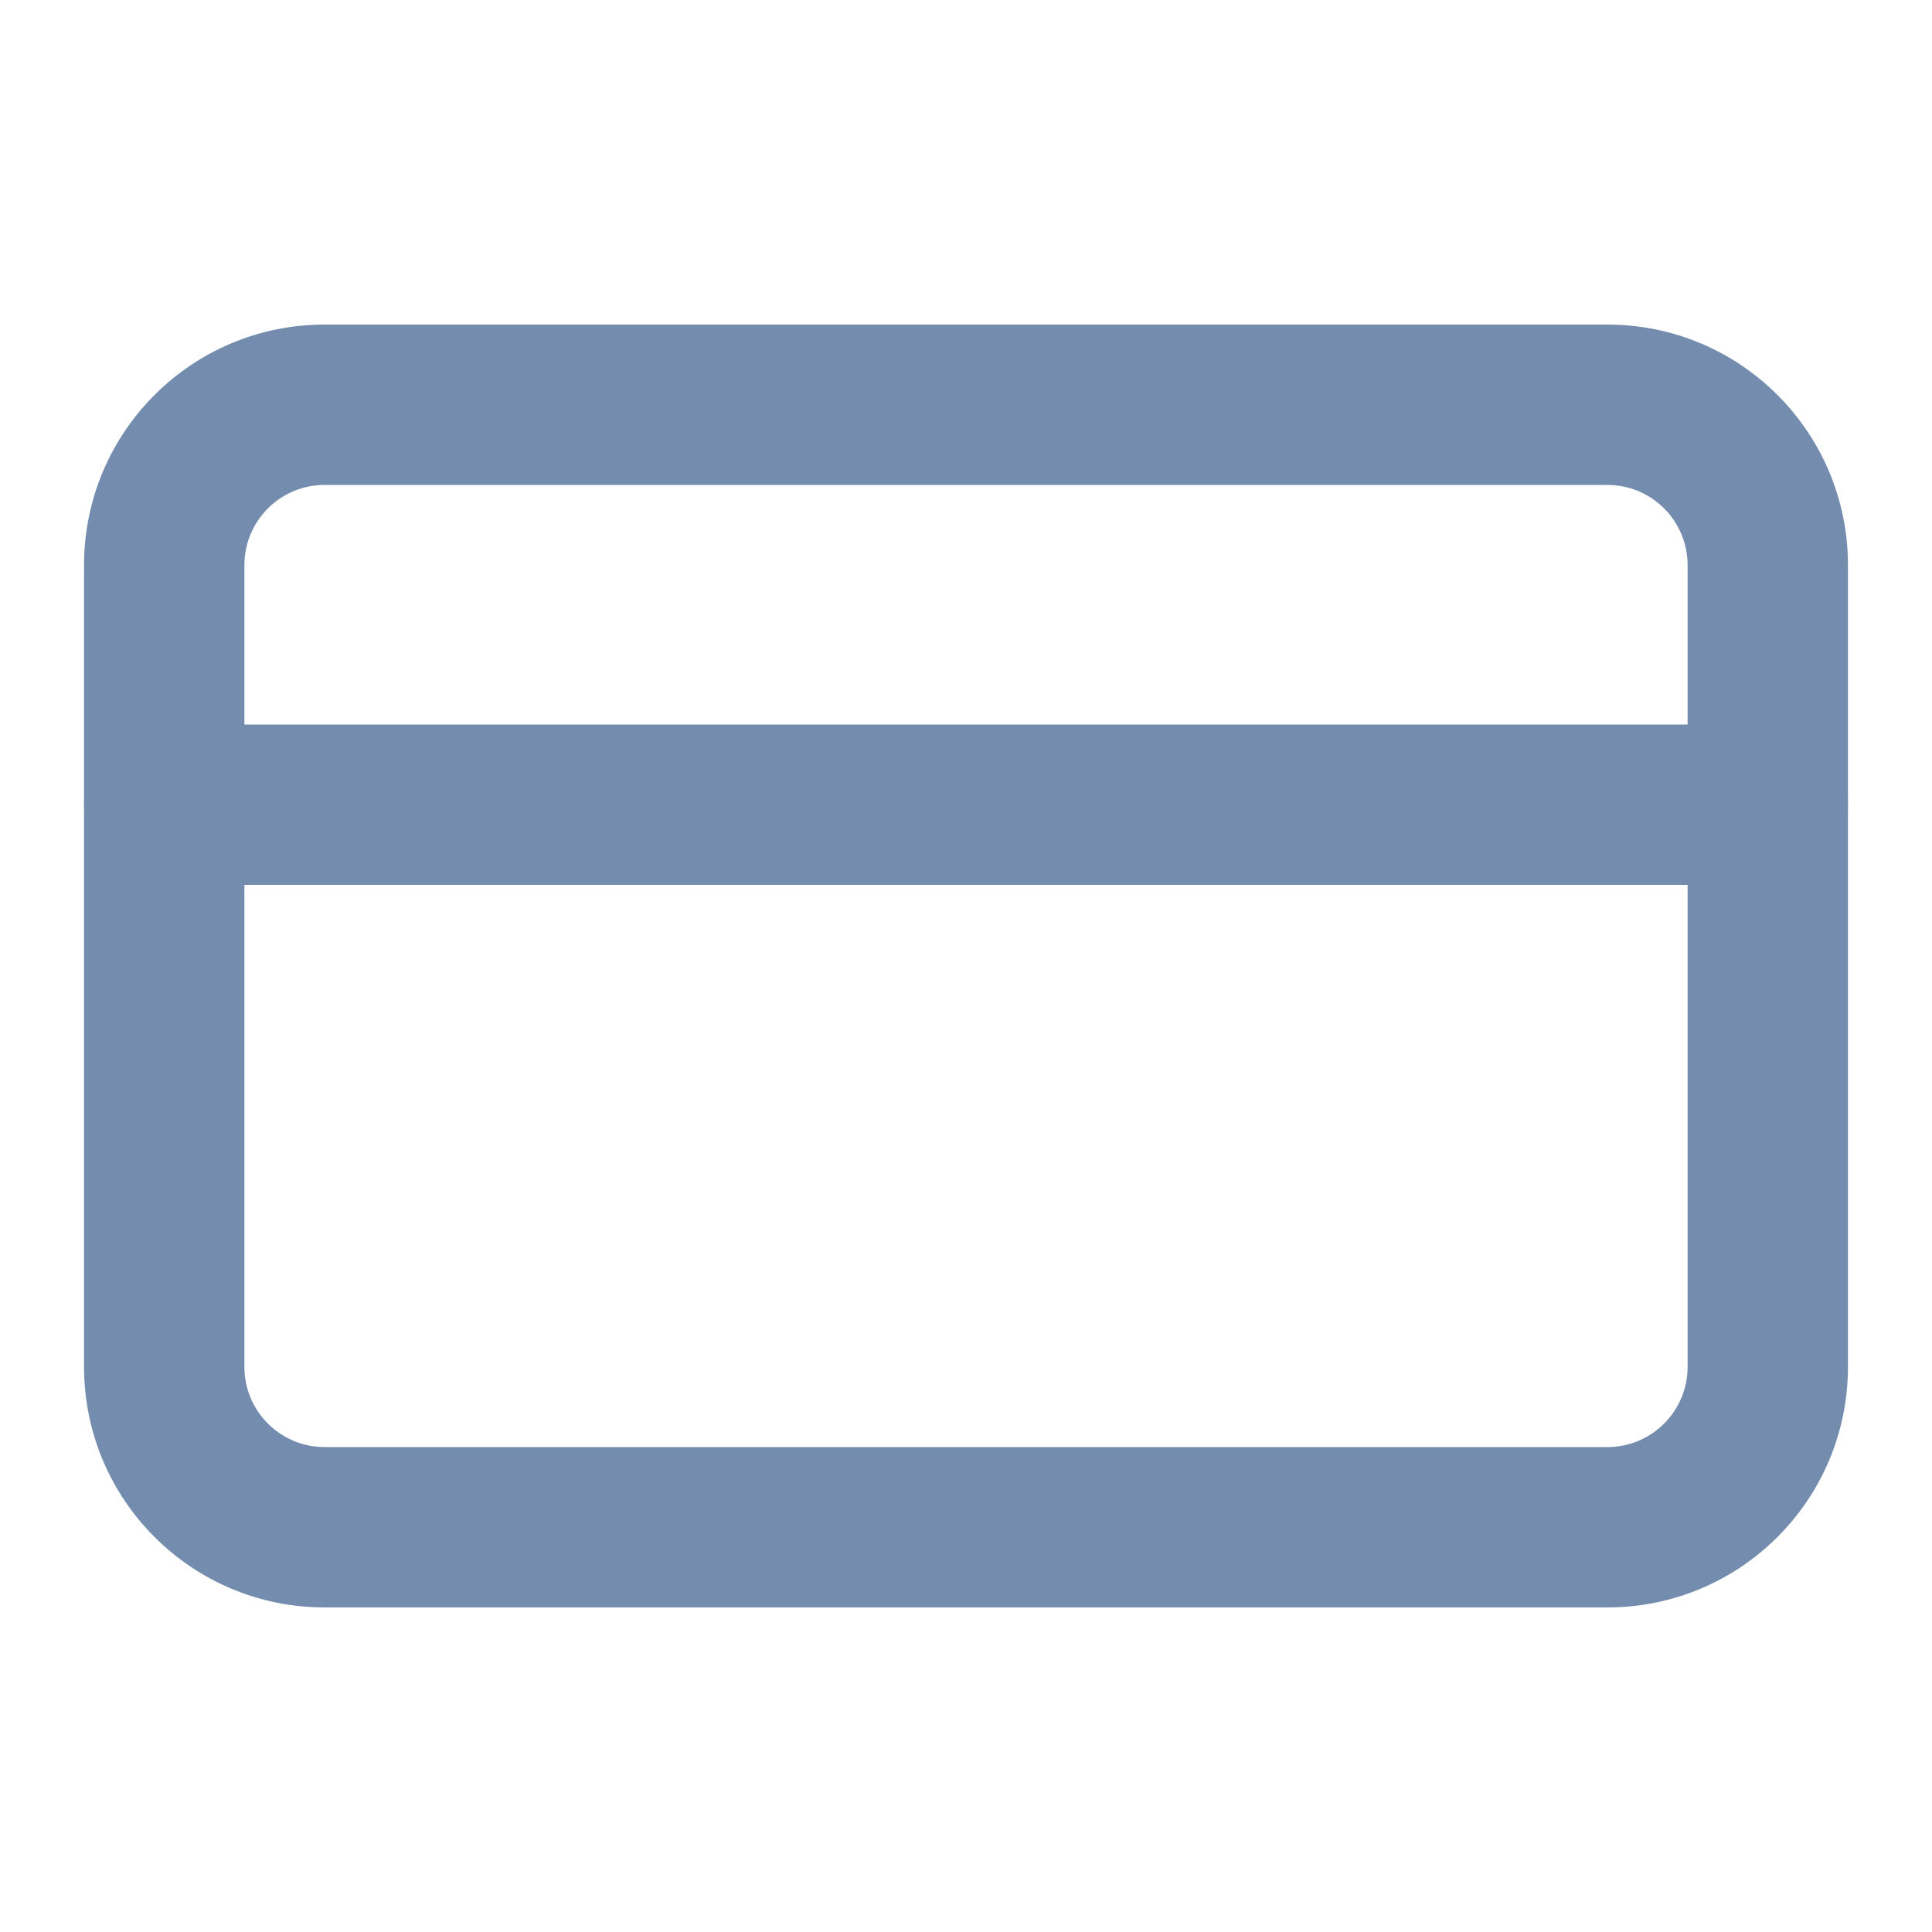
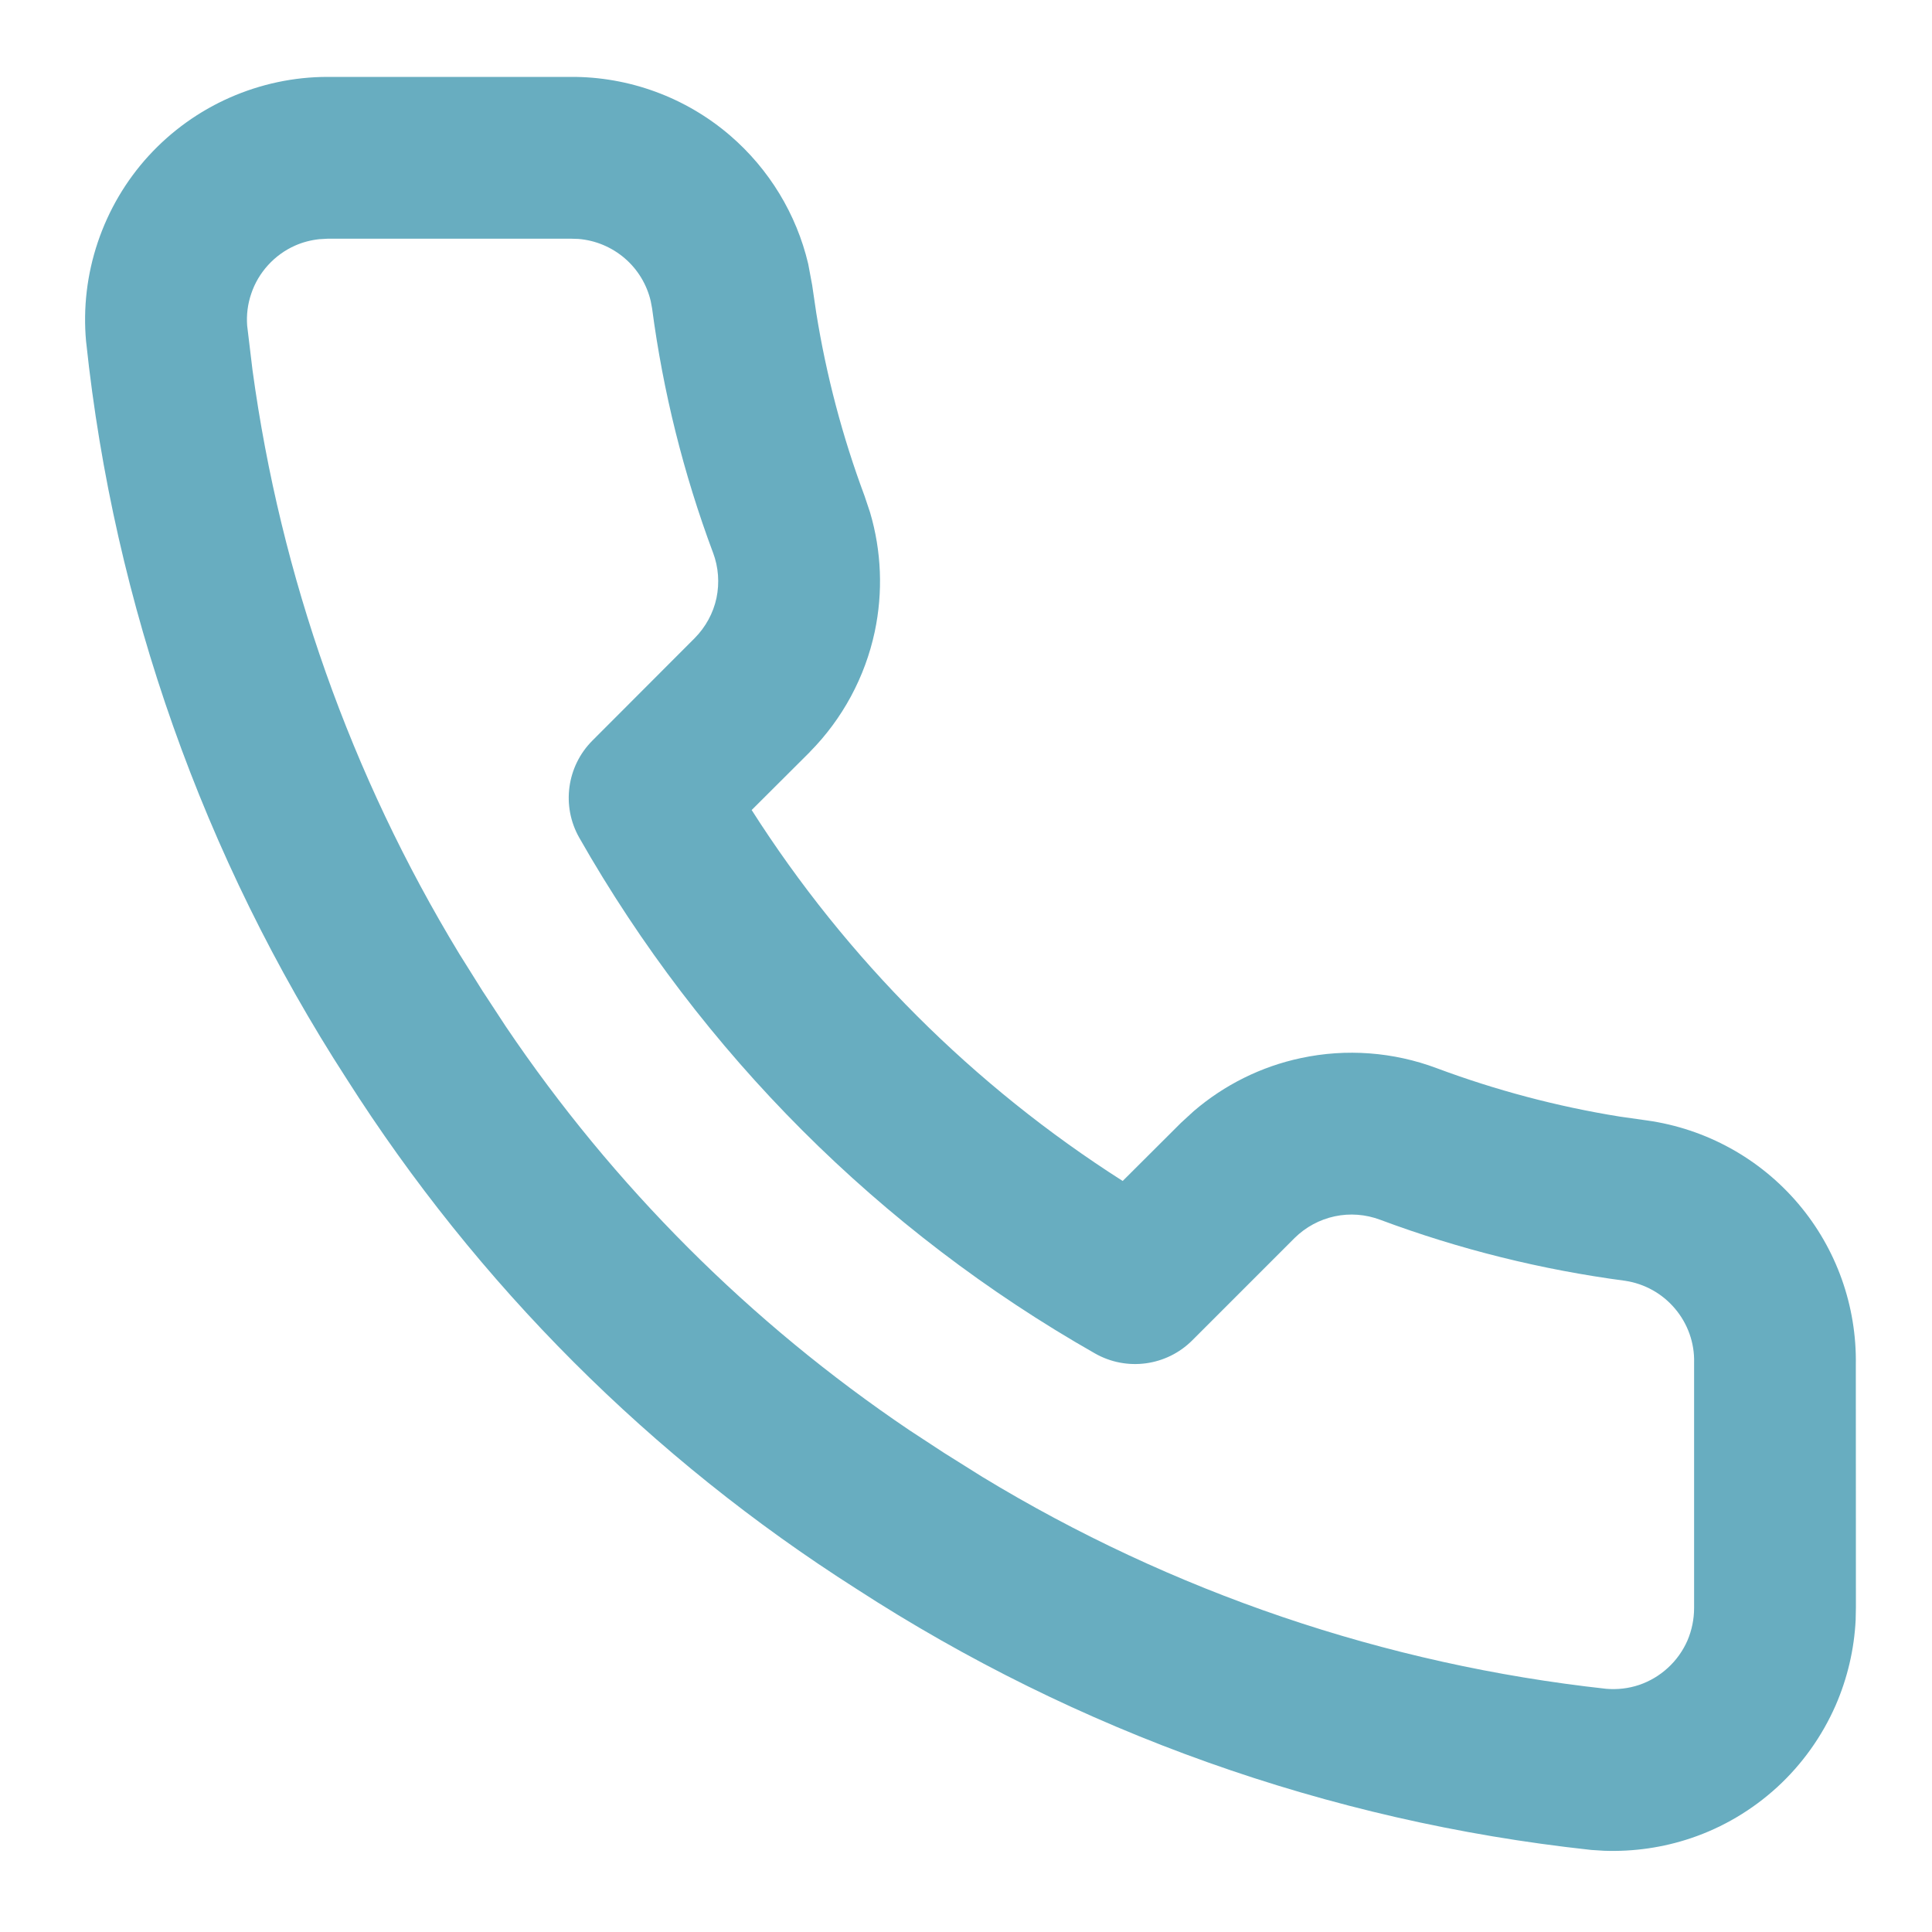
- <svg xmlns="http://www.w3.org/2000/svg" width="20" height="20" viewBox="0 0 20 20">
+ <svg xmlns="http://www.w3.org/2000/svg" width="16" height="16" viewBox="0 0 16 16">
  <g transform="matrix(1 0 0 1 0 0)">
    <g style="">
-       <g transform="matrix(0.83 0 0 0.83 10 10)">
-         <path style="stroke: none; stroke-width: 1; stroke-dasharray: none; stroke-linecap: butt; stroke-dashoffset: 0; stroke-linejoin: miter; stroke-miterlimit: 4; fill: rgb(116,141,174); fill-rule: nonzero; opacity: 1;" transform=" translate(-12, -12)" d="M 21 7 C 21 6.448 20.552 6 20 6 L 4 6 C 3.448 6 3 6.448 3 7 L 3 17 C 3 17.552 3.448 18 4 18 L 20 18 C 20.552 18 21 17.552 21 17 L 21 7 Z M 23 17 C 23 18.657 21.657 20 20 20 L 4 20 C 2.343 20 1 18.657 1 17 L 1 7 C 1 5.343 2.343 4 4 4 L 20 4 C 21.657 4 23 5.343 23 7 L 23 17 Z" stroke-linecap="round" />
-       </g>
-       <g transform="matrix(0.83 0 0 0.83 10 8.33)">
-         <path style="stroke: none; stroke-width: 1; stroke-dasharray: none; stroke-linecap: butt; stroke-dashoffset: 0; stroke-linejoin: miter; stroke-miterlimit: 4; fill: rgb(116,141,174); fill-rule: nonzero; opacity: 1;" transform=" translate(-12, -10)" d="M 22 9 C 22.552 9 23 9.448 23 10 C 23 10.552 22.552 11 22 11 L 2 11 C 1.448 11 1 10.552 1 10 C 1 9.448 1.448 9 2 9 L 22 9 Z" stroke-linecap="round" />
+       <g transform="matrix(0.67 0 0 0.67 8.04 7.98)">
+         <path style="stroke: none; stroke-width: 1; stroke-dasharray: none; stroke-linecap: butt; stroke-dashoffset: 0; stroke-linejoin: miter; stroke-miterlimit: 4; fill: rgb(104,173,192); fill-rule: nonzero; opacity: 1;" transform=" translate(-12.06, -11.96)" d="M 7.11 1 C 7.834 0.995 8.536 1.253 9.085 1.725 C 9.568 2.141 9.905 2.697 10.05 3.312 L 10.1 3.58 L 10.101 3.589 L 10.15 3.921 C 10.274 4.691 10.473 5.447 10.746 6.179 L 10.814 6.382 C 10.956 6.861 10.976 7.369 10.872 7.859 C 10.752 8.42 10.474 8.935 10.071 9.343 L 10.067 9.348 L 9.351 10.062 C 10.527 11.907 12.092 13.471 13.937 14.647 L 14.657 13.929 L 14.815 13.784 C 15.194 13.459 15.649 13.232 16.14 13.128 C 16.7 13.008 17.283 13.052 17.819 13.253 C 18.551 13.526 19.309 13.727 20.08 13.851 L 20.411 13.898 L 20.419 13.899 C 21.148 14.002 21.814 14.369 22.29 14.931 C 22.76 15.486 23.011 16.193 22.999 16.92 L 23 19.916 L 22.997 20.072 C 22.979 20.436 22.895 20.795 22.749 21.13 C 22.581 21.512 22.336 21.856 22.028 22.139 C 21.72 22.421 21.357 22.637 20.962 22.77 C 20.615 22.887 20.251 22.939 19.886 22.926 L 19.73 22.916 C 19.724 22.915 19.718 22.915 19.712 22.914 C 16.479 22.563 13.374 21.458 10.646 19.689 C 8.11 18.076 5.959 15.924 4.346 13.387 C 2.574 10.648 1.47 7.53 1.126 4.286 L 1.124 4.27 C 1.086 3.856 1.136 3.437 1.269 3.043 C 1.402 2.648 1.615 2.285 1.896 1.977 C 2.177 1.67 2.519 1.424 2.9 1.256 C 3.281 1.088 3.693 1 4.109 1 L 7.11 1 Z M 4.007 3.006 C 3.904 3.017 3.803 3.043 3.708 3.085 C 3.581 3.141 3.467 3.224 3.374 3.326 C 3.28 3.429 3.209 3.549 3.165 3.681 C 3.122 3.807 3.105 3.941 3.115 4.074 L 3.181 4.623 C 3.529 7.178 4.398 9.634 5.736 11.838 L 6.029 12.306 L 6.034 12.313 L 6.313 12.739 C 7.64 14.706 9.333 16.4 11.3 17.727 L 11.726 18.006 L 11.734 18.011 L 12.201 18.304 C 14.547 19.729 17.179 20.624 19.913 20.924 C 20.05 20.936 20.19 20.92 20.321 20.876 C 20.453 20.831 20.574 20.759 20.676 20.665 C 20.779 20.571 20.861 20.456 20.917 20.329 C 20.972 20.201 21 20.063 21 19.924 L 21 16.92 L 21 16.895 C 21.007 16.65 20.922 16.411 20.763 16.224 C 20.607 16.039 20.388 15.917 20.149 15.881 C 19.114 15.744 18.099 15.492 17.121 15.127 L 17.118 15.126 C 16.939 15.059 16.745 15.044 16.558 15.084 C 16.371 15.124 16.199 15.217 16.063 15.351 L 14.797 16.617 C 14.479 16.935 13.987 17.002 13.595 16.779 C 10.935 15.267 8.733 13.064 7.22 10.404 C 6.998 10.013 7.065 9.521 7.383 9.203 L 8.648 7.936 C 8.782 7.8 8.876 7.629 8.916 7.442 C 8.955 7.255 8.941 7.061 8.874 6.882 L 8.873 6.88 C 8.509 5.905 8.256 4.892 8.12 3.86 L 8.103 3.77 C 8.055 3.566 7.943 3.38 7.782 3.242 C 7.621 3.104 7.421 3.02 7.21 3.003 L 7.12 3 L 4.111 3 L 4.007 3.006 Z" stroke-linecap="round" />
      </g>
    </g>
  </g>
</svg>
